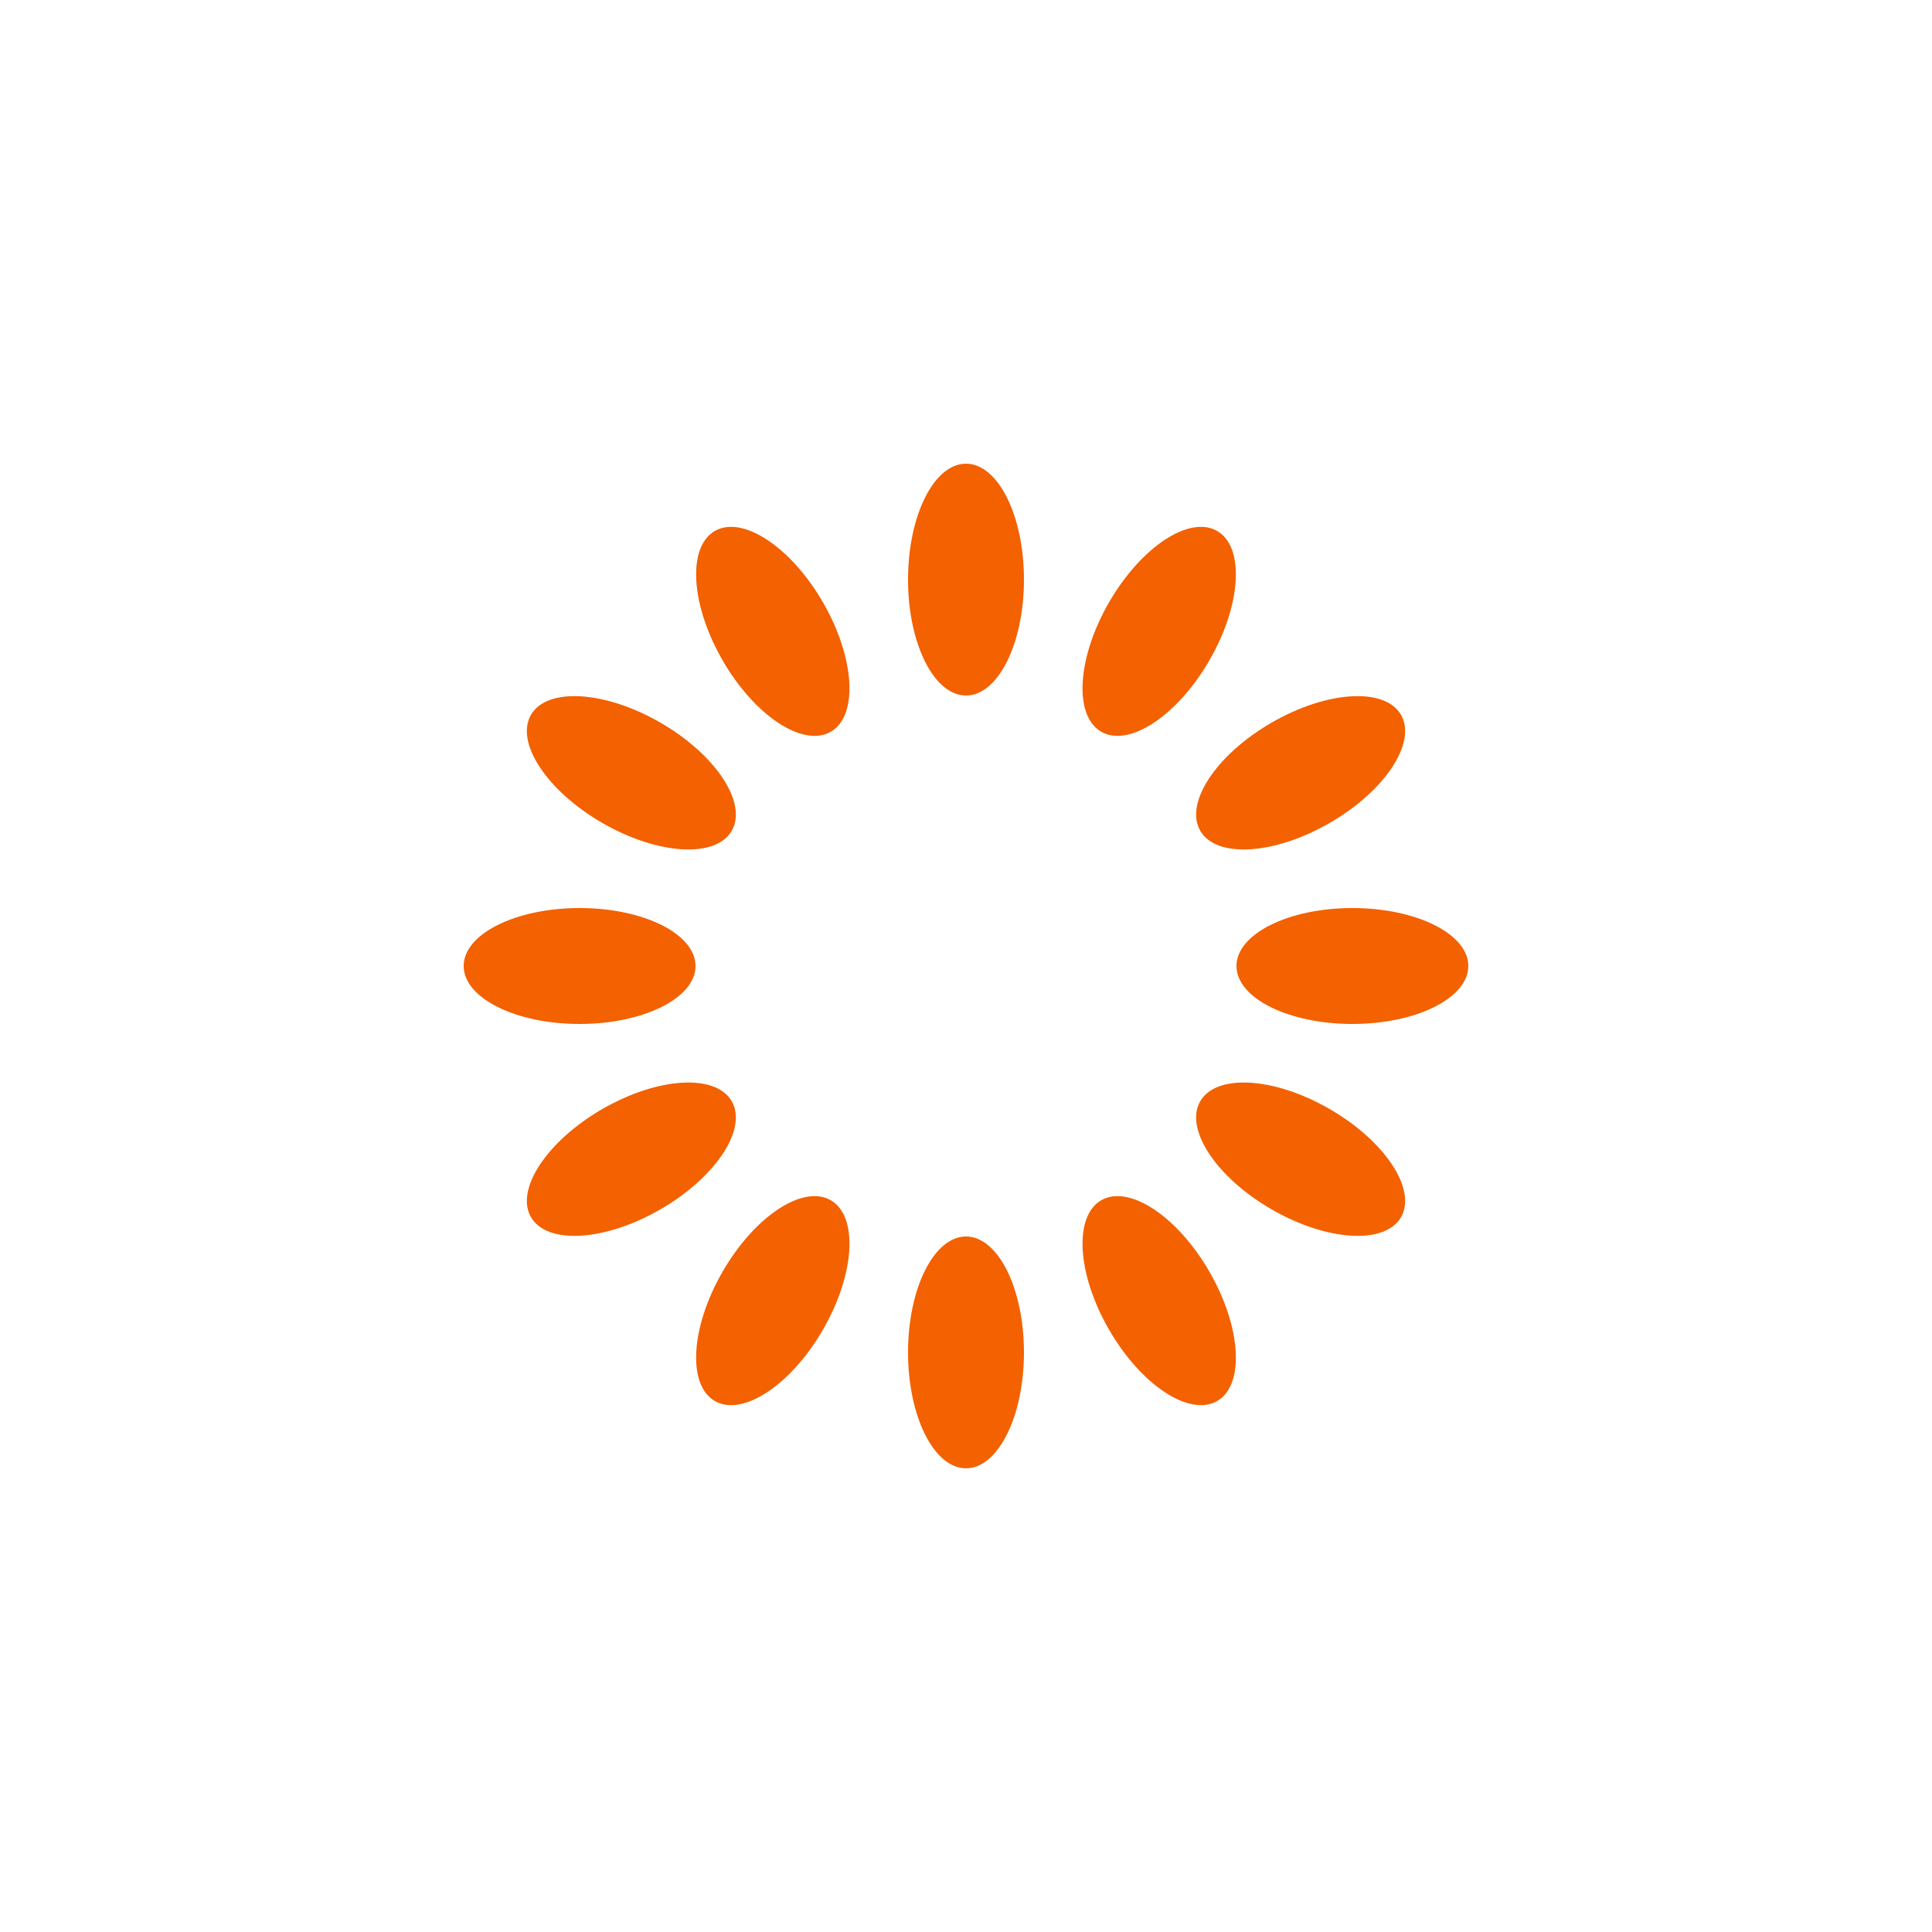
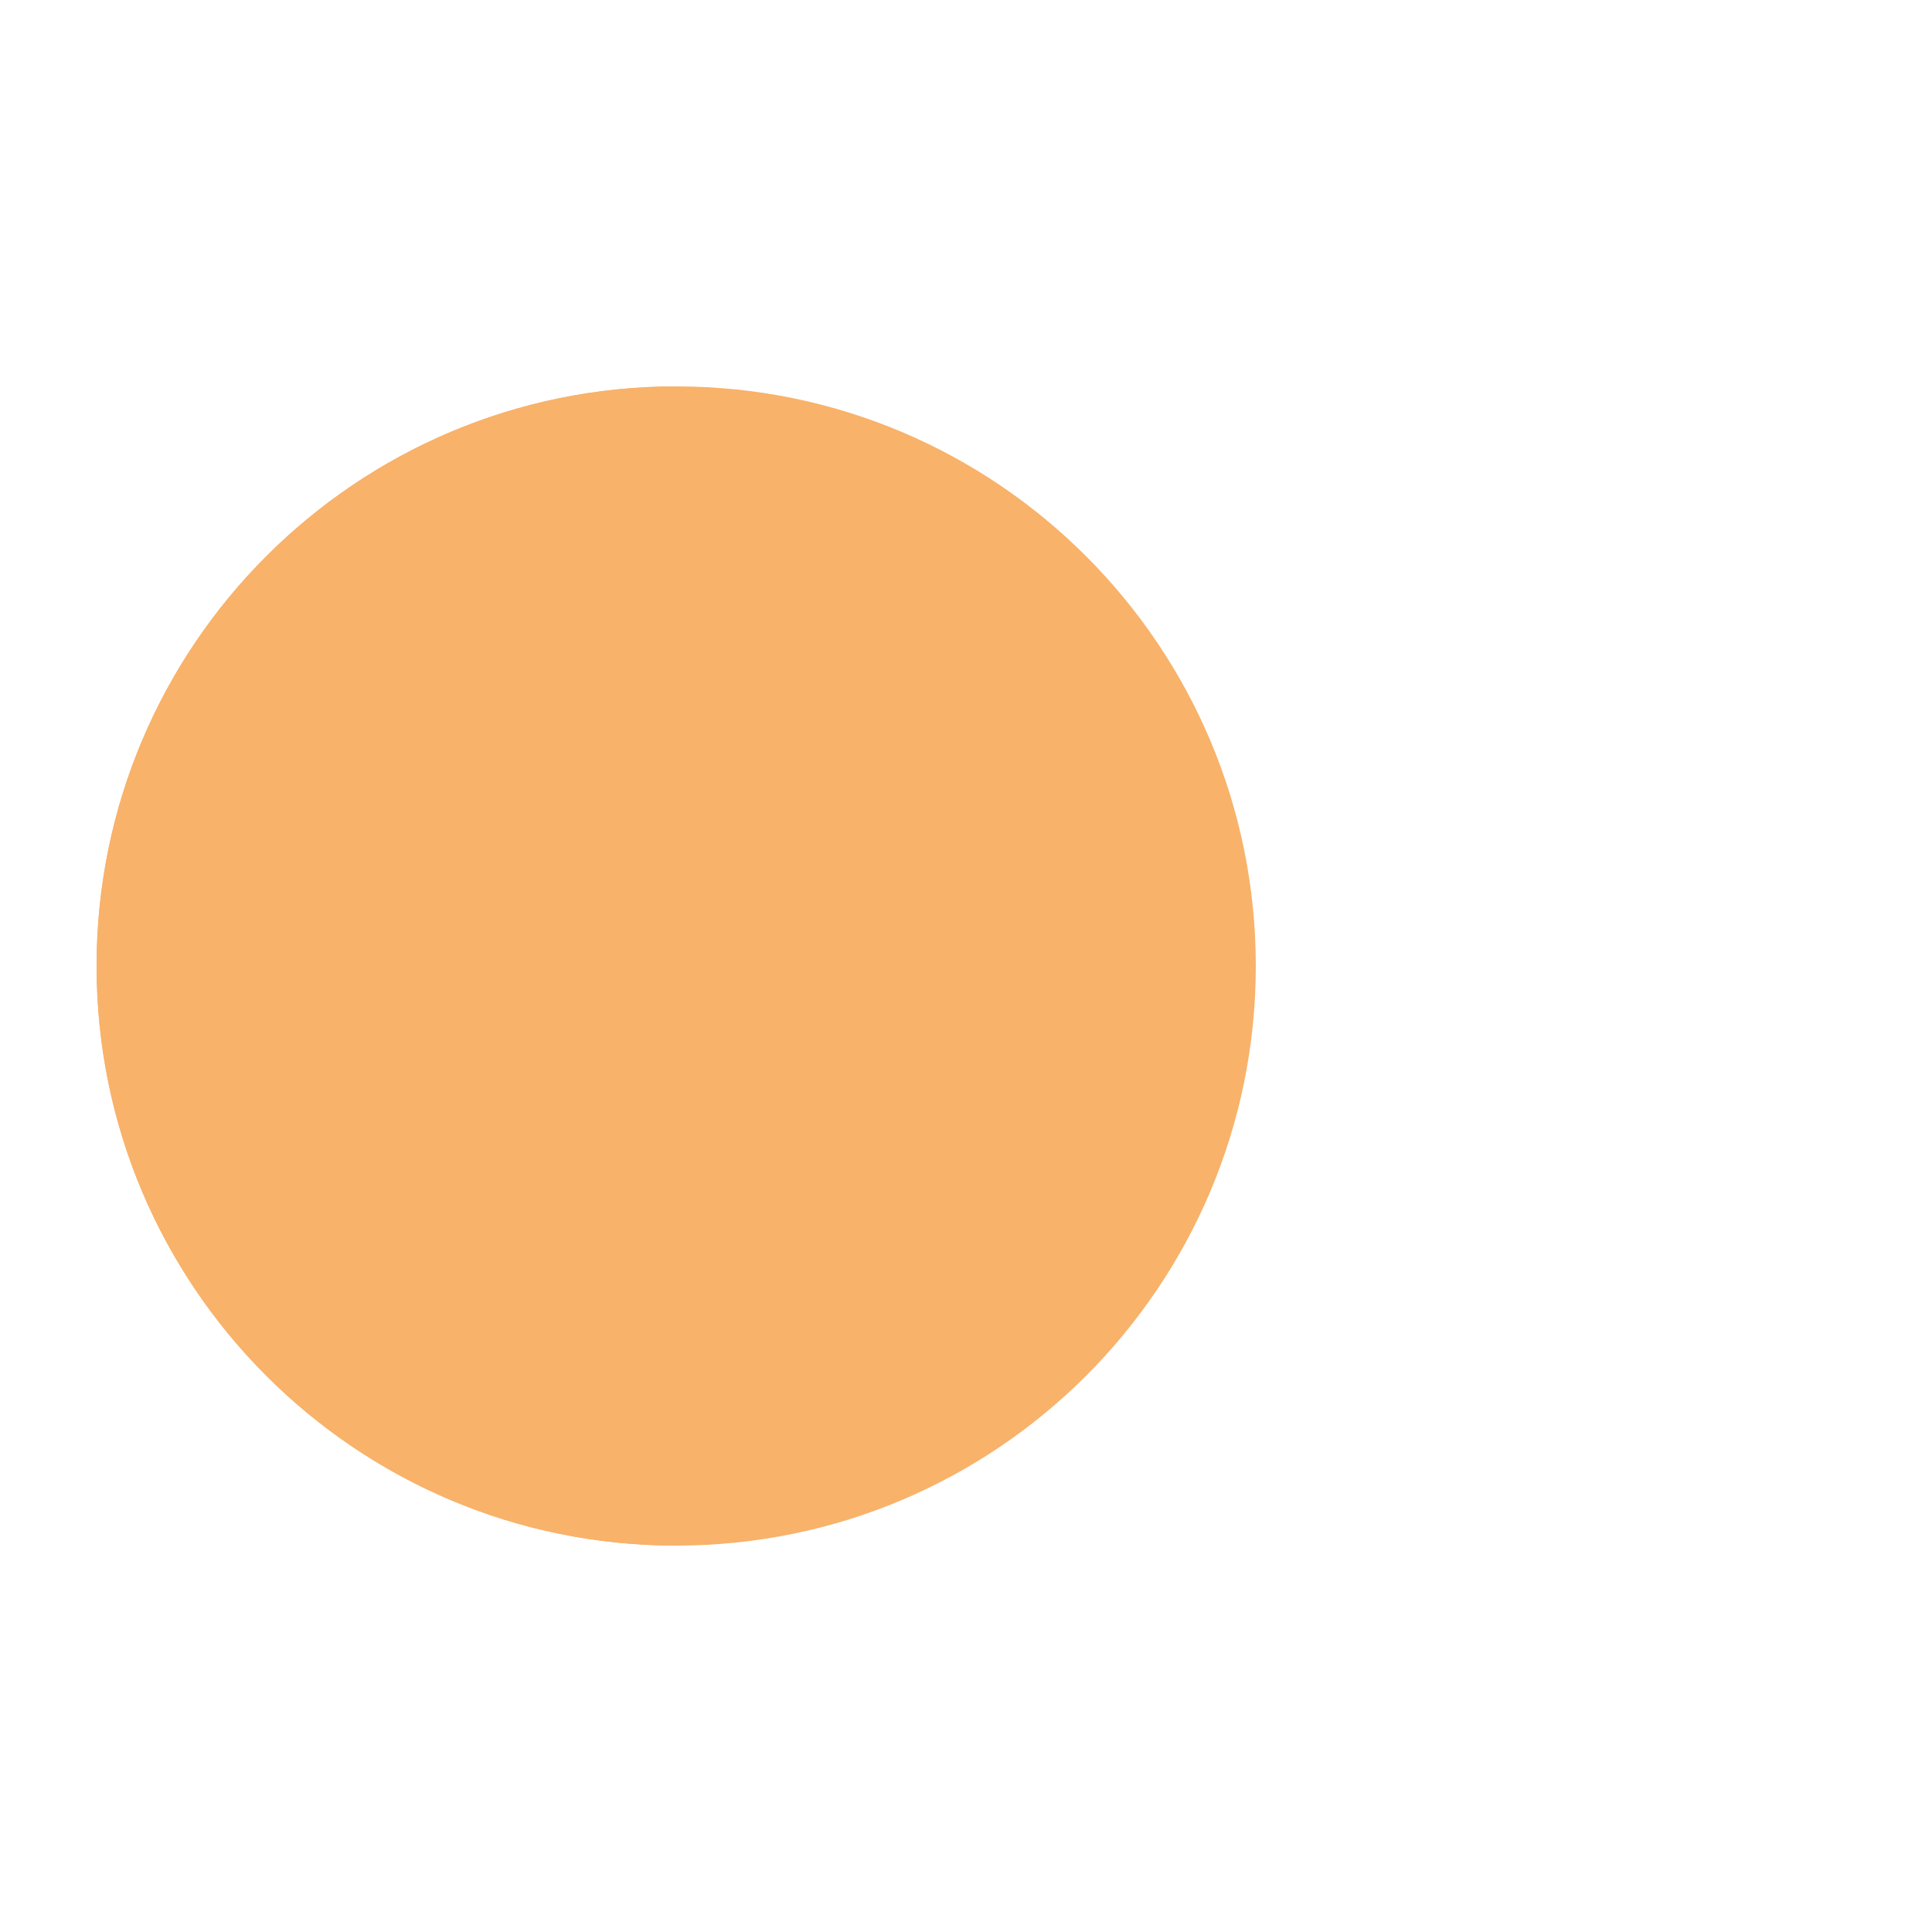
- <svg xmlns="http://www.w3.org/2000/svg" style="margin: auto; background: rgb(241, 242, 243); display: block; shape-rendering: auto;" width="200px" height="200px" viewBox="0 0 100 100" preserveAspectRatio="xMidYMid">
-   <g transform="rotate(0 50 50)">
-     <rect x="47" y="24" rx="3" ry="6" width="6" height="12" fill="#f36100">
-       <animate attributeName="opacity" values="1;0" keyTimes="0;1" dur="1s" begin="-0.917s" repeatCount="indefinite" />
-     </rect>
+ <svg xmlns="http://www.w3.org/2000/svg" style="margin: auto; display: block; shape-rendering: auto;" width="50px" height="50px" viewBox="0 0 100 100" preserveAspectRatio="xMidYMid">
+   <g>
+     <circle cx="60" cy="50" r="4" fill="#e15b64">
+       <animate attributeName="cx" repeatCount="indefinite" dur="1s" values="95;35" keyTimes="0;1" begin="-0.67s" />
+       <animate attributeName="fill-opacity" repeatCount="indefinite" dur="1s" values="0;1;1" keyTimes="0;0.2;1" begin="-0.67s" />
+     </circle>
+     <circle cx="60" cy="50" r="4" fill="#e15b64">
+       <animate attributeName="cx" repeatCount="indefinite" dur="1s" values="95;35" keyTimes="0;1" begin="-0.33s" />
+       <animate attributeName="fill-opacity" repeatCount="indefinite" dur="1s" values="0;1;1" keyTimes="0;0.2;1" begin="-0.33s" />
+     </circle>
+     <circle cx="60" cy="50" r="4" fill="#e15b64">
+       <animate attributeName="cx" repeatCount="indefinite" dur="1s" values="95;35" keyTimes="0;1" begin="0s" />
+       <animate attributeName="fill-opacity" repeatCount="indefinite" dur="1s" values="0;1;1" keyTimes="0;0.2;1" begin="0s" />
+     </circle>
  </g>
-   <g transform="rotate(30 50 50)">
-     <rect x="47" y="24" rx="3" ry="6" width="6" height="12" fill="#f36100">
-       <animate attributeName="opacity" values="1;0" keyTimes="0;1" dur="1s" begin="-0.833s" repeatCount="indefinite" />
-     </rect>
-   </g>
-   <g transform="rotate(60 50 50)">
-     <rect x="47" y="24" rx="3" ry="6" width="6" height="12" fill="#f36100">
-       <animate attributeName="opacity" values="1;0" keyTimes="0;1" dur="1s" begin="-0.75s" repeatCount="indefinite" />
-     </rect>
-   </g>
-   <g transform="rotate(90 50 50)">
-     <rect x="47" y="24" rx="3" ry="6" width="6" height="12" fill="#f36100">
-       <animate attributeName="opacity" values="1;0" keyTimes="0;1" dur="1s" begin="-0.667s" repeatCount="indefinite" />
-     </rect>
-   </g>
-   <g transform="rotate(120 50 50)">
-     <rect x="47" y="24" rx="3" ry="6" width="6" height="12" fill="#f36100">
-       <animate attributeName="opacity" values="1;0" keyTimes="0;1" dur="1s" begin="-0.583s" repeatCount="indefinite" />
-     </rect>
-   </g>
-   <g transform="rotate(150 50 50)">
-     <rect x="47" y="24" rx="3" ry="6" width="6" height="12" fill="#f36100">
-       <animate attributeName="opacity" values="1;0" keyTimes="0;1" dur="1s" begin="-0.5s" repeatCount="indefinite" />
-     </rect>
-   </g>
-   <g transform="rotate(180 50 50)">
-     <rect x="47" y="24" rx="3" ry="6" width="6" height="12" fill="#f36100">
-       <animate attributeName="opacity" values="1;0" keyTimes="0;1" dur="1s" begin="-0.417s" repeatCount="indefinite" />
-     </rect>
-   </g>
-   <g transform="rotate(210 50 50)">
-     <rect x="47" y="24" rx="3" ry="6" width="6" height="12" fill="#f36100">
-       <animate attributeName="opacity" values="1;0" keyTimes="0;1" dur="1s" begin="-0.333s" repeatCount="indefinite" />
-     </rect>
-   </g>
-   <g transform="rotate(240 50 50)">
-     <rect x="47" y="24" rx="3" ry="6" width="6" height="12" fill="#f36100">
-       <animate attributeName="opacity" values="1;0" keyTimes="0;1" dur="1s" begin="-0.25s" repeatCount="indefinite" />
-     </rect>
-   </g>
-   <g transform="rotate(270 50 50)">
-     <rect x="47" y="24" rx="3" ry="6" width="6" height="12" fill="#f36100">
-       <animate attributeName="opacity" values="1;0" keyTimes="0;1" dur="1s" begin="-0.167s" repeatCount="indefinite" />
-     </rect>
-   </g>
-   <g transform="rotate(300 50 50)">
-     <rect x="47" y="24" rx="3" ry="6" width="6" height="12" fill="#f36100">
-       <animate attributeName="opacity" values="1;0" keyTimes="0;1" dur="1s" begin="-0.083s" repeatCount="indefinite" />
-     </rect>
-   </g>
-   <g transform="rotate(330 50 50)">
-     <rect x="47" y="24" rx="3" ry="6" width="6" height="12" fill="#f36100">
-       <animate attributeName="opacity" values="1;0" keyTimes="0;1" dur="1s" begin="0s" repeatCount="indefinite" />
-     </rect>
+   <g transform="translate(-15 0)">
+     <path d="M50 50L20 50A30 30 0 0 0 80 50Z" fill="#f8b26a" transform="rotate(90 50 50)" />
+     <path d="M50 50L20 50A30 30 0 0 0 80 50Z" fill="#f8b26a">
+       <animateTransform attributeName="transform" type="rotate" repeatCount="indefinite" dur="1s" values="0 50 50;45 50 50;0 50 50" keyTimes="0;0.5;1" />
+     </path>
+     <path d="M50 50L20 50A30 30 0 0 1 80 50Z" fill="#f8b26a">
+       <animateTransform attributeName="transform" type="rotate" repeatCount="indefinite" dur="1s" values="0 50 50;-45 50 50;0 50 50" keyTimes="0;0.5;1" />
+     </path>
  </g>
</svg>
